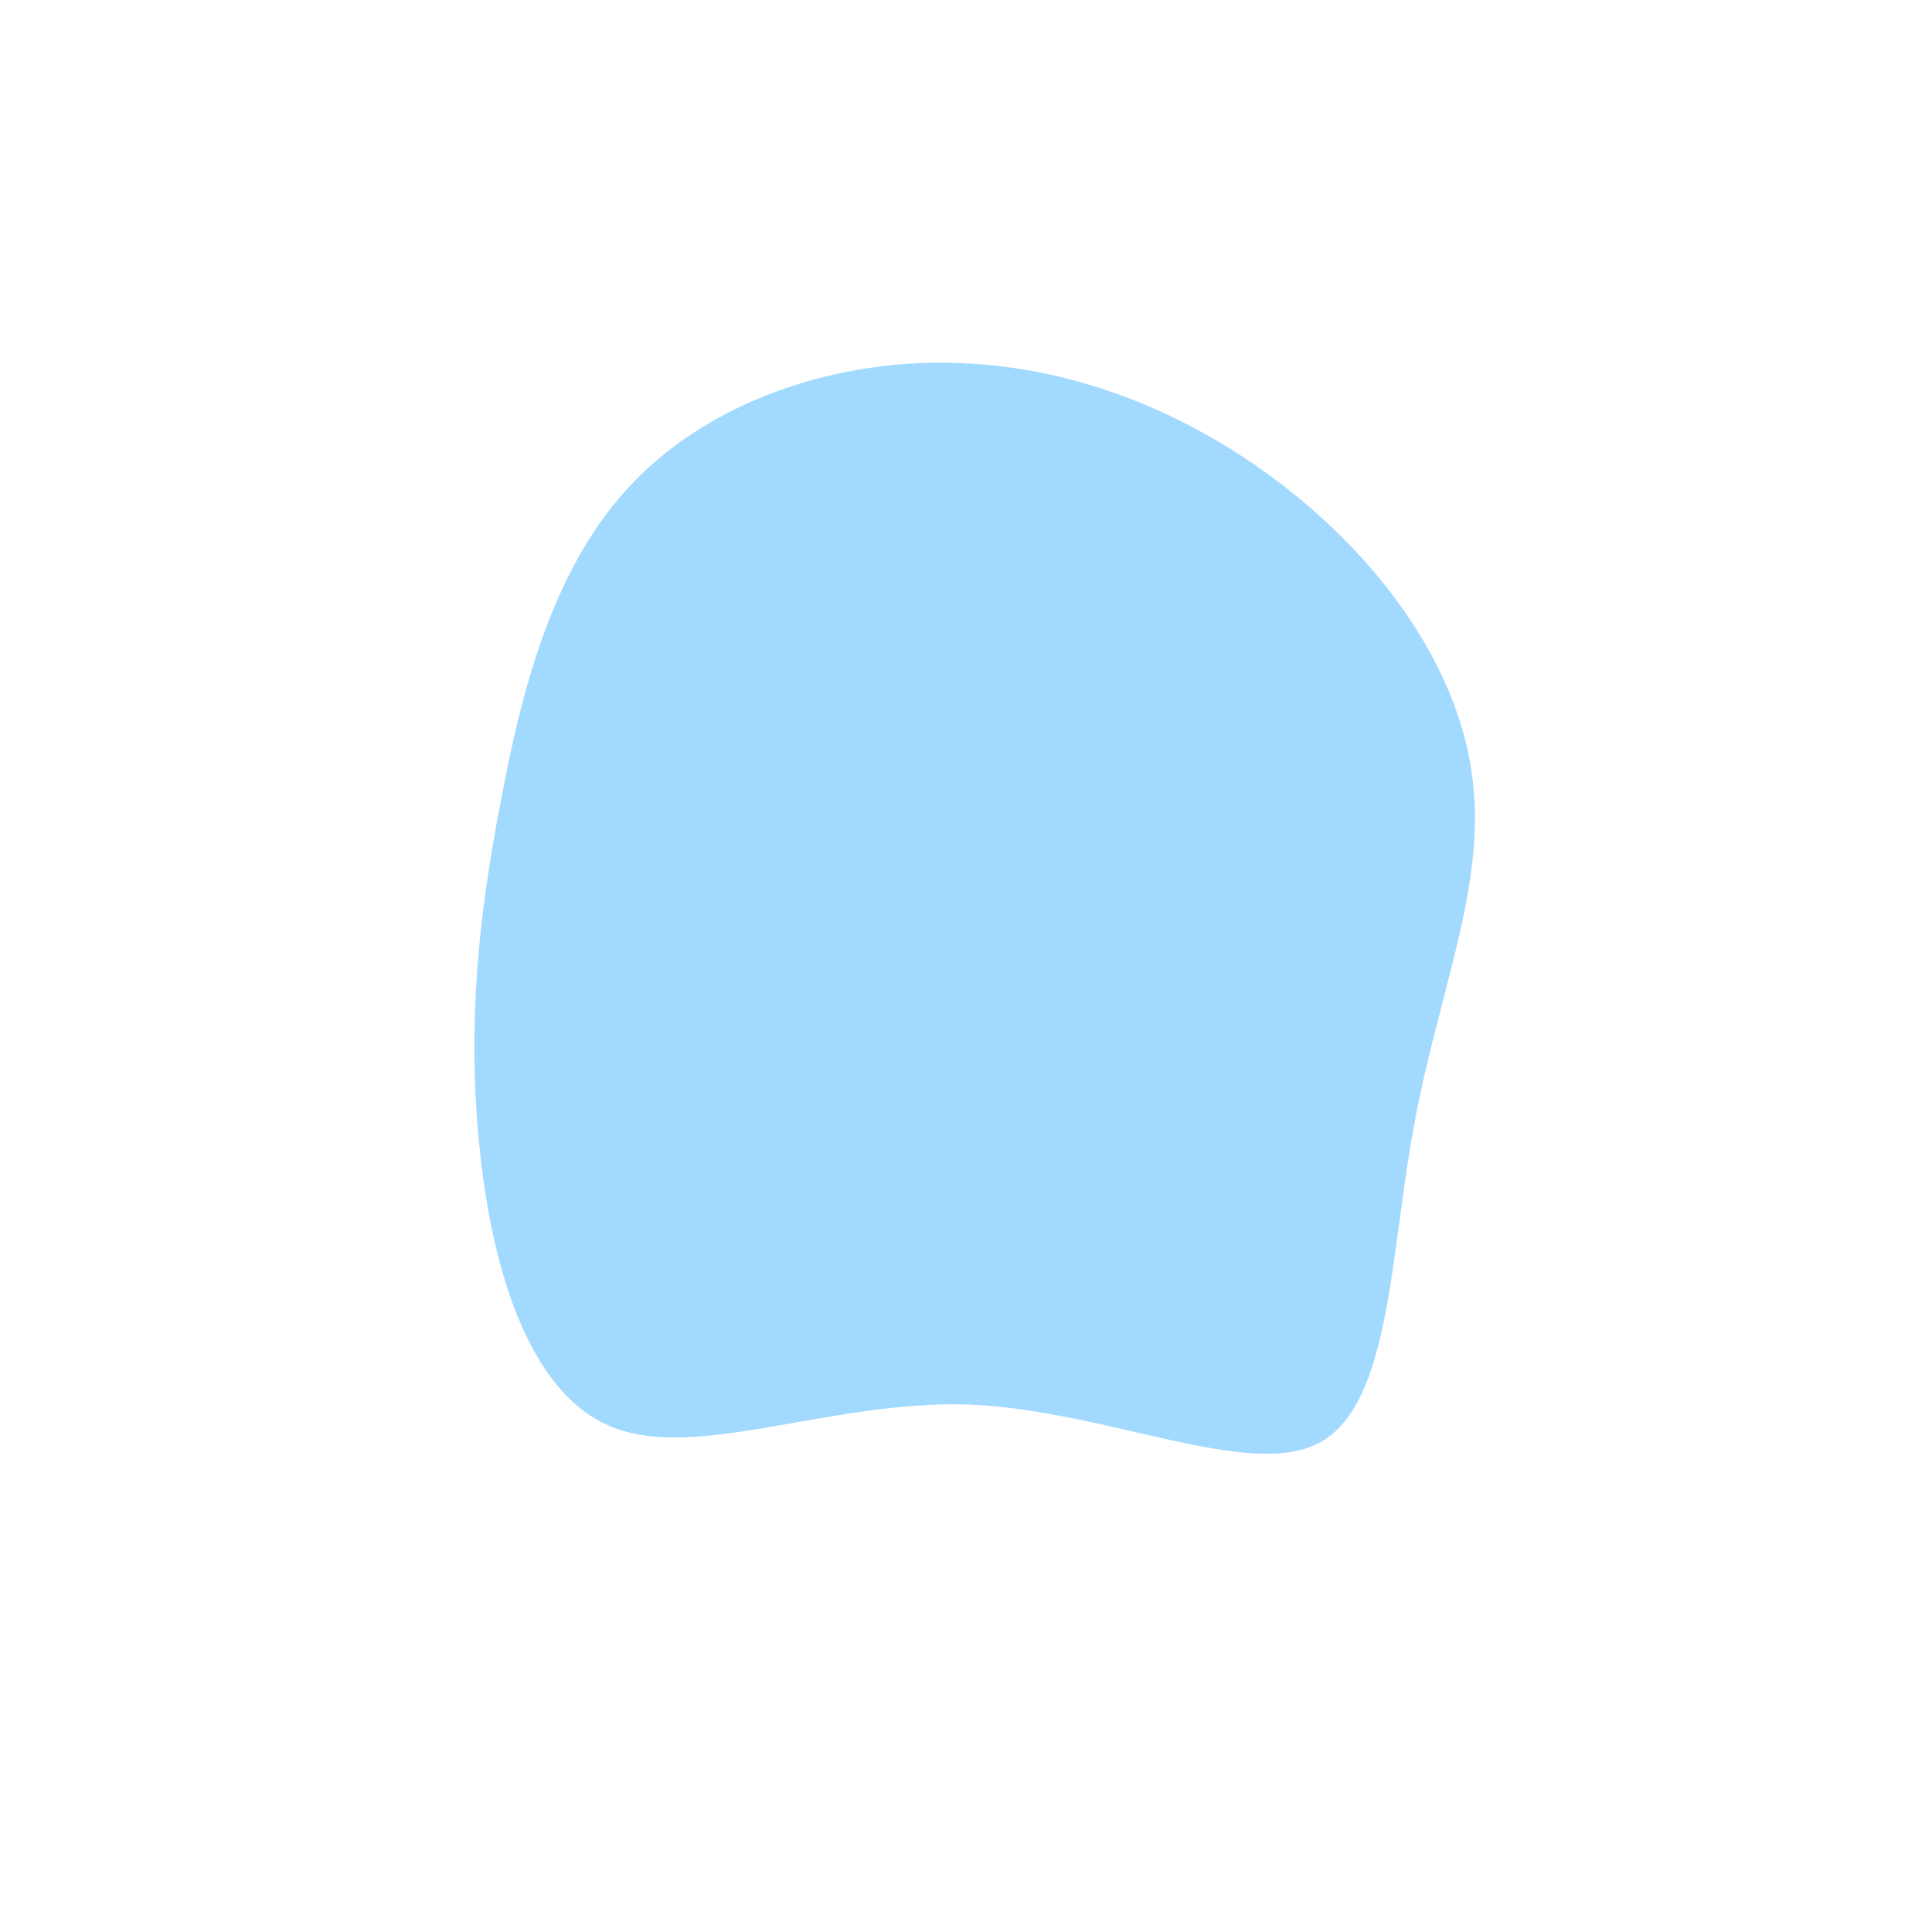
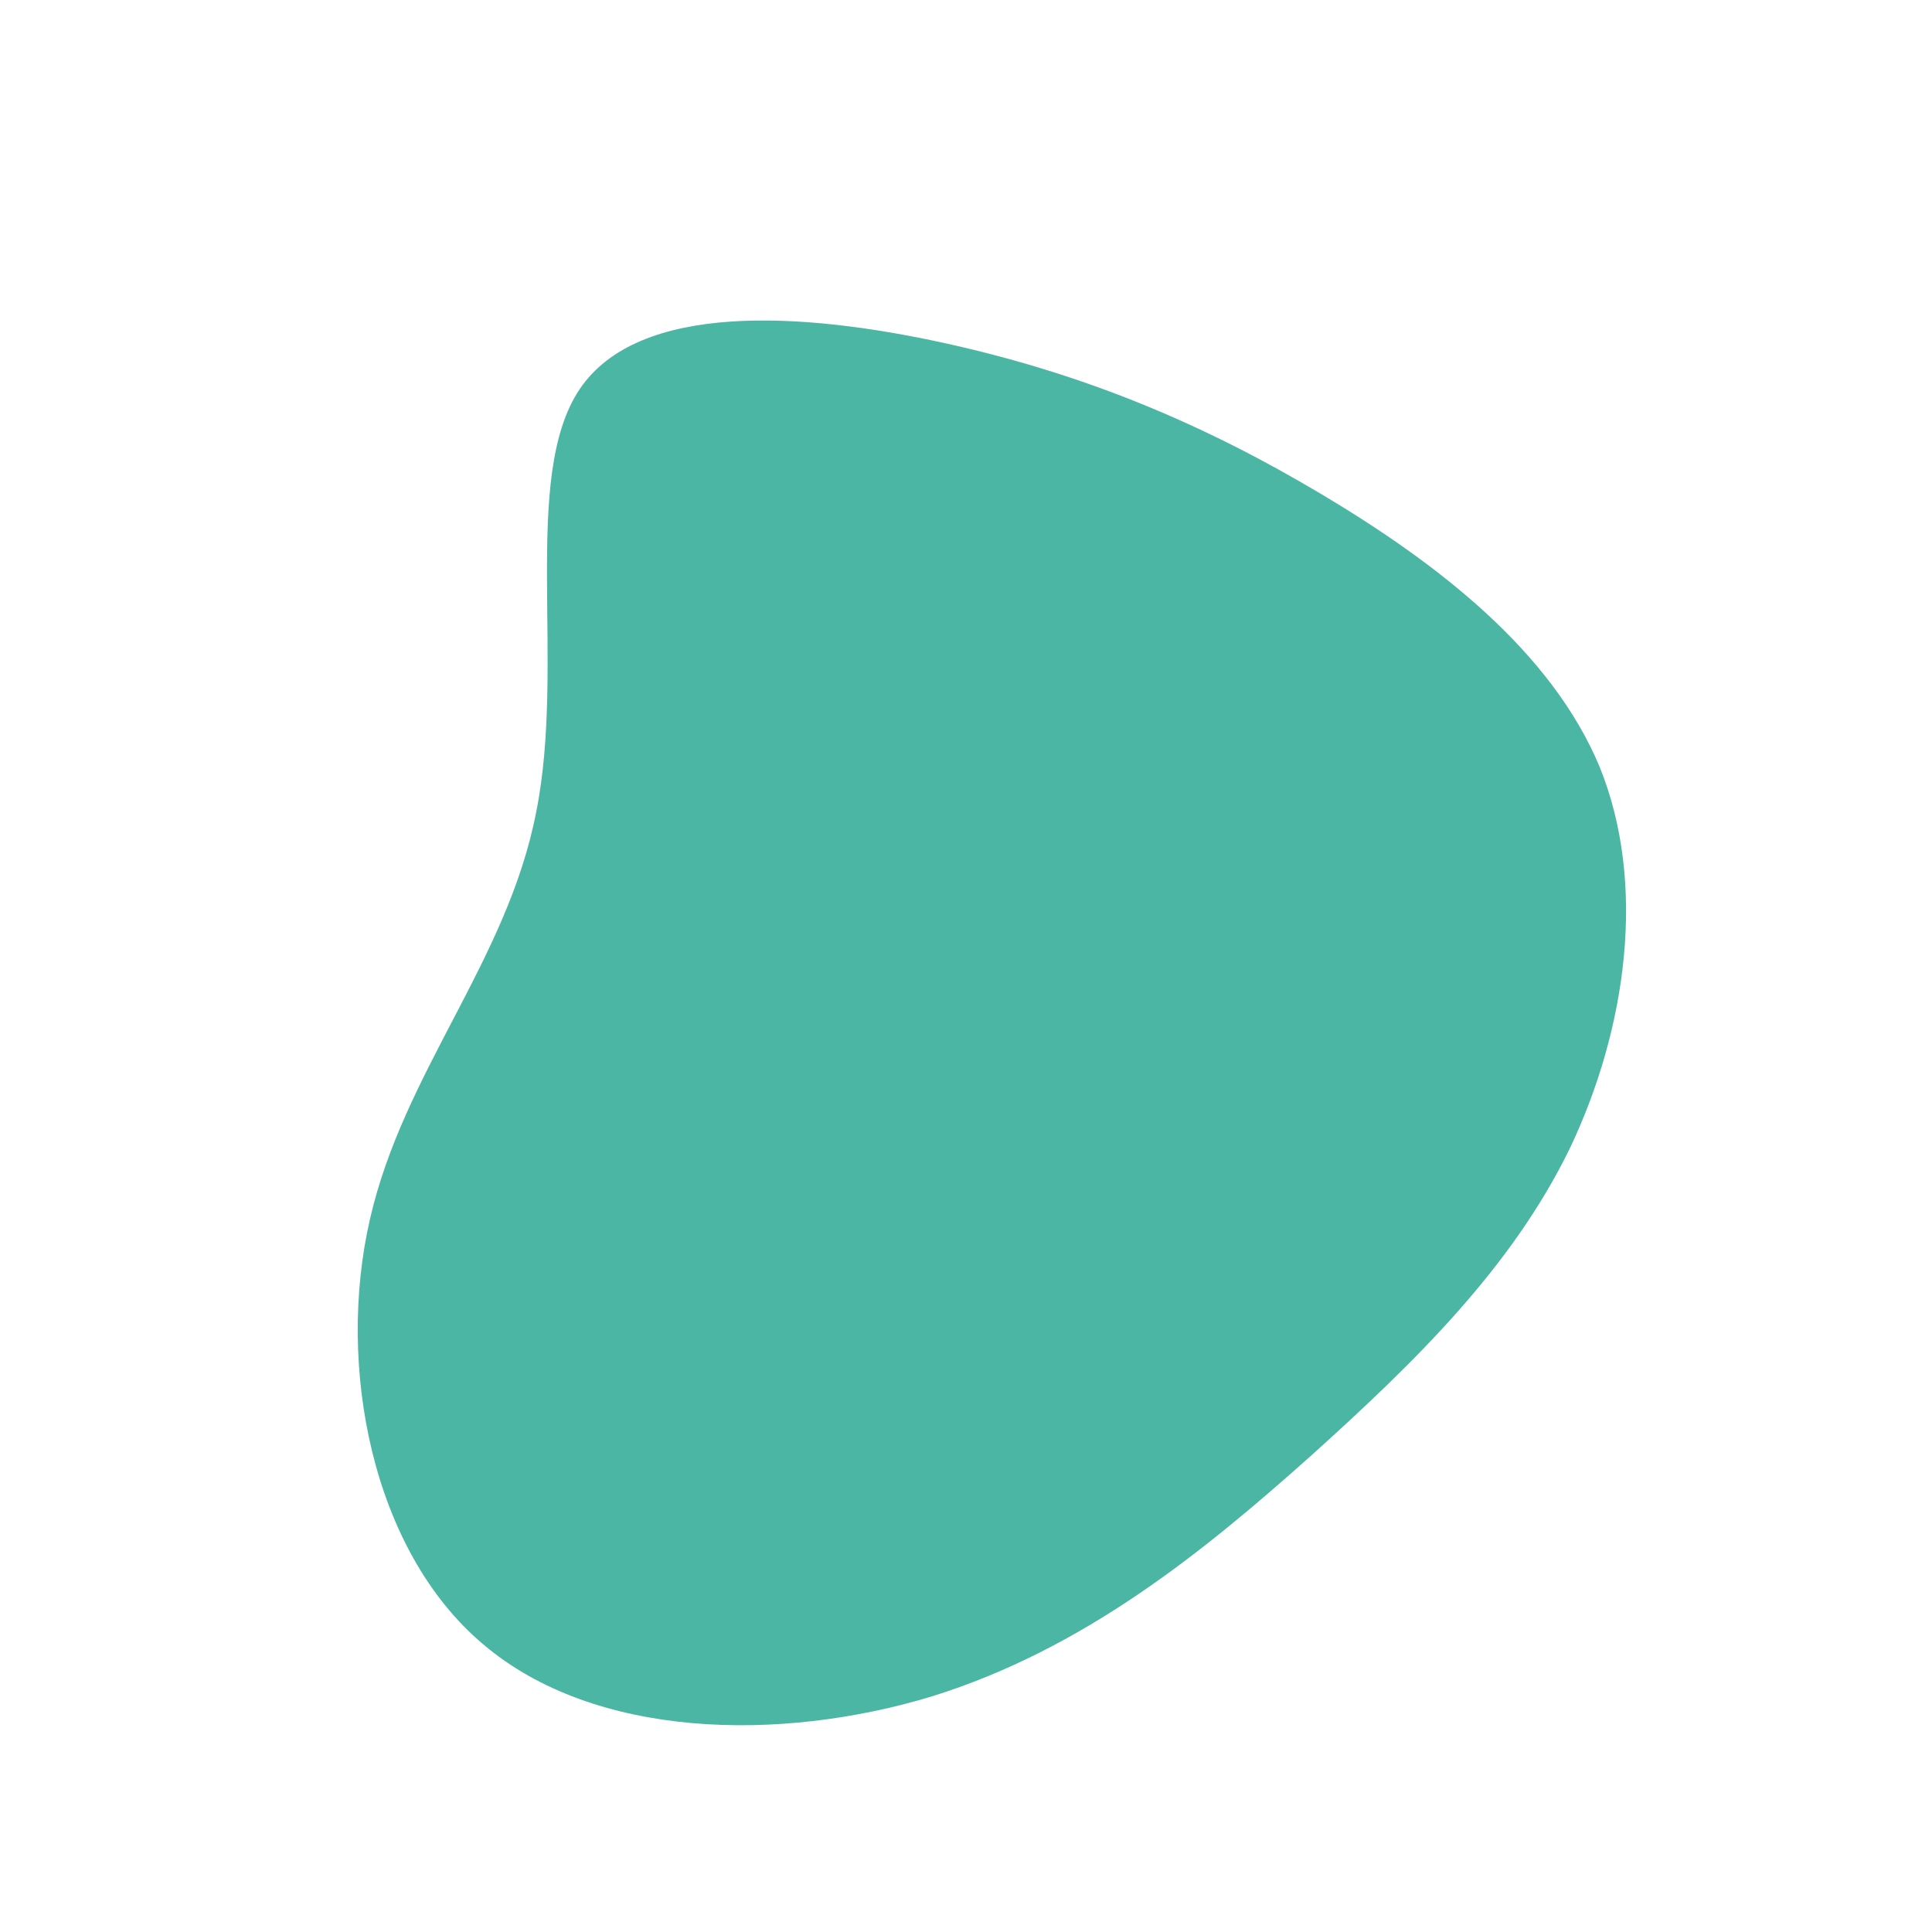
<svg xmlns="http://www.w3.org/2000/svg" viewBox="0 0 200 200">
-   <path fill="#A2D9FF" d="M34.5,-48.4C44.2,-40.4,51.4,-29.7,52.5,-18.8C53.7,-7.9,48.8,3.2,46.4,16.4C43.9,29.7,44,45.2,36.7,49.3C29.4,53.3,14.7,46,0.4,45.4C-14,44.9,-27.9,51.3,-36.7,47.7C-45.5,44.1,-49.2,30.7,-50.4,18.4C-51.6,6.1,-50.5,-5,-48.2,-16.8C-46,-28.7,-42.7,-41.5,-34.5,-50C-26.3,-58.6,-13.1,-63,-0.4,-62.4C12.4,-61.9,24.7,-56.5,34.5,-48.4Z" transform="translate(100 100)" />
+   <path fill="#4CB6A5" d="M36.7,-48.9C48.8,-41.7,60.6,-32.6,65.6,-20.6C70.5,-8.5,68.4,6.5,62.5,18.9C56.5,31.2,46.6,40.9,35.6,50.8C24.5,60.7,12.2,70.7,-3.5,75.6C-19.3,80.4,-38.5,80,-50,70.2C-61.5,60.5,-65.2,41.4,-61.7,26.2C-58.2,10.9,-47.5,-0.5,-44.5,-15.9C-41.4,-31.3,-46.1,-50.6,-40,-59.7C-33.9,-68.8,-16.9,-67.7,-2.3,-64.5C12.3,-61.3,24.6,-56.1,36.7,-48.9Z" transform="translate(100 100)" />
</svg>
